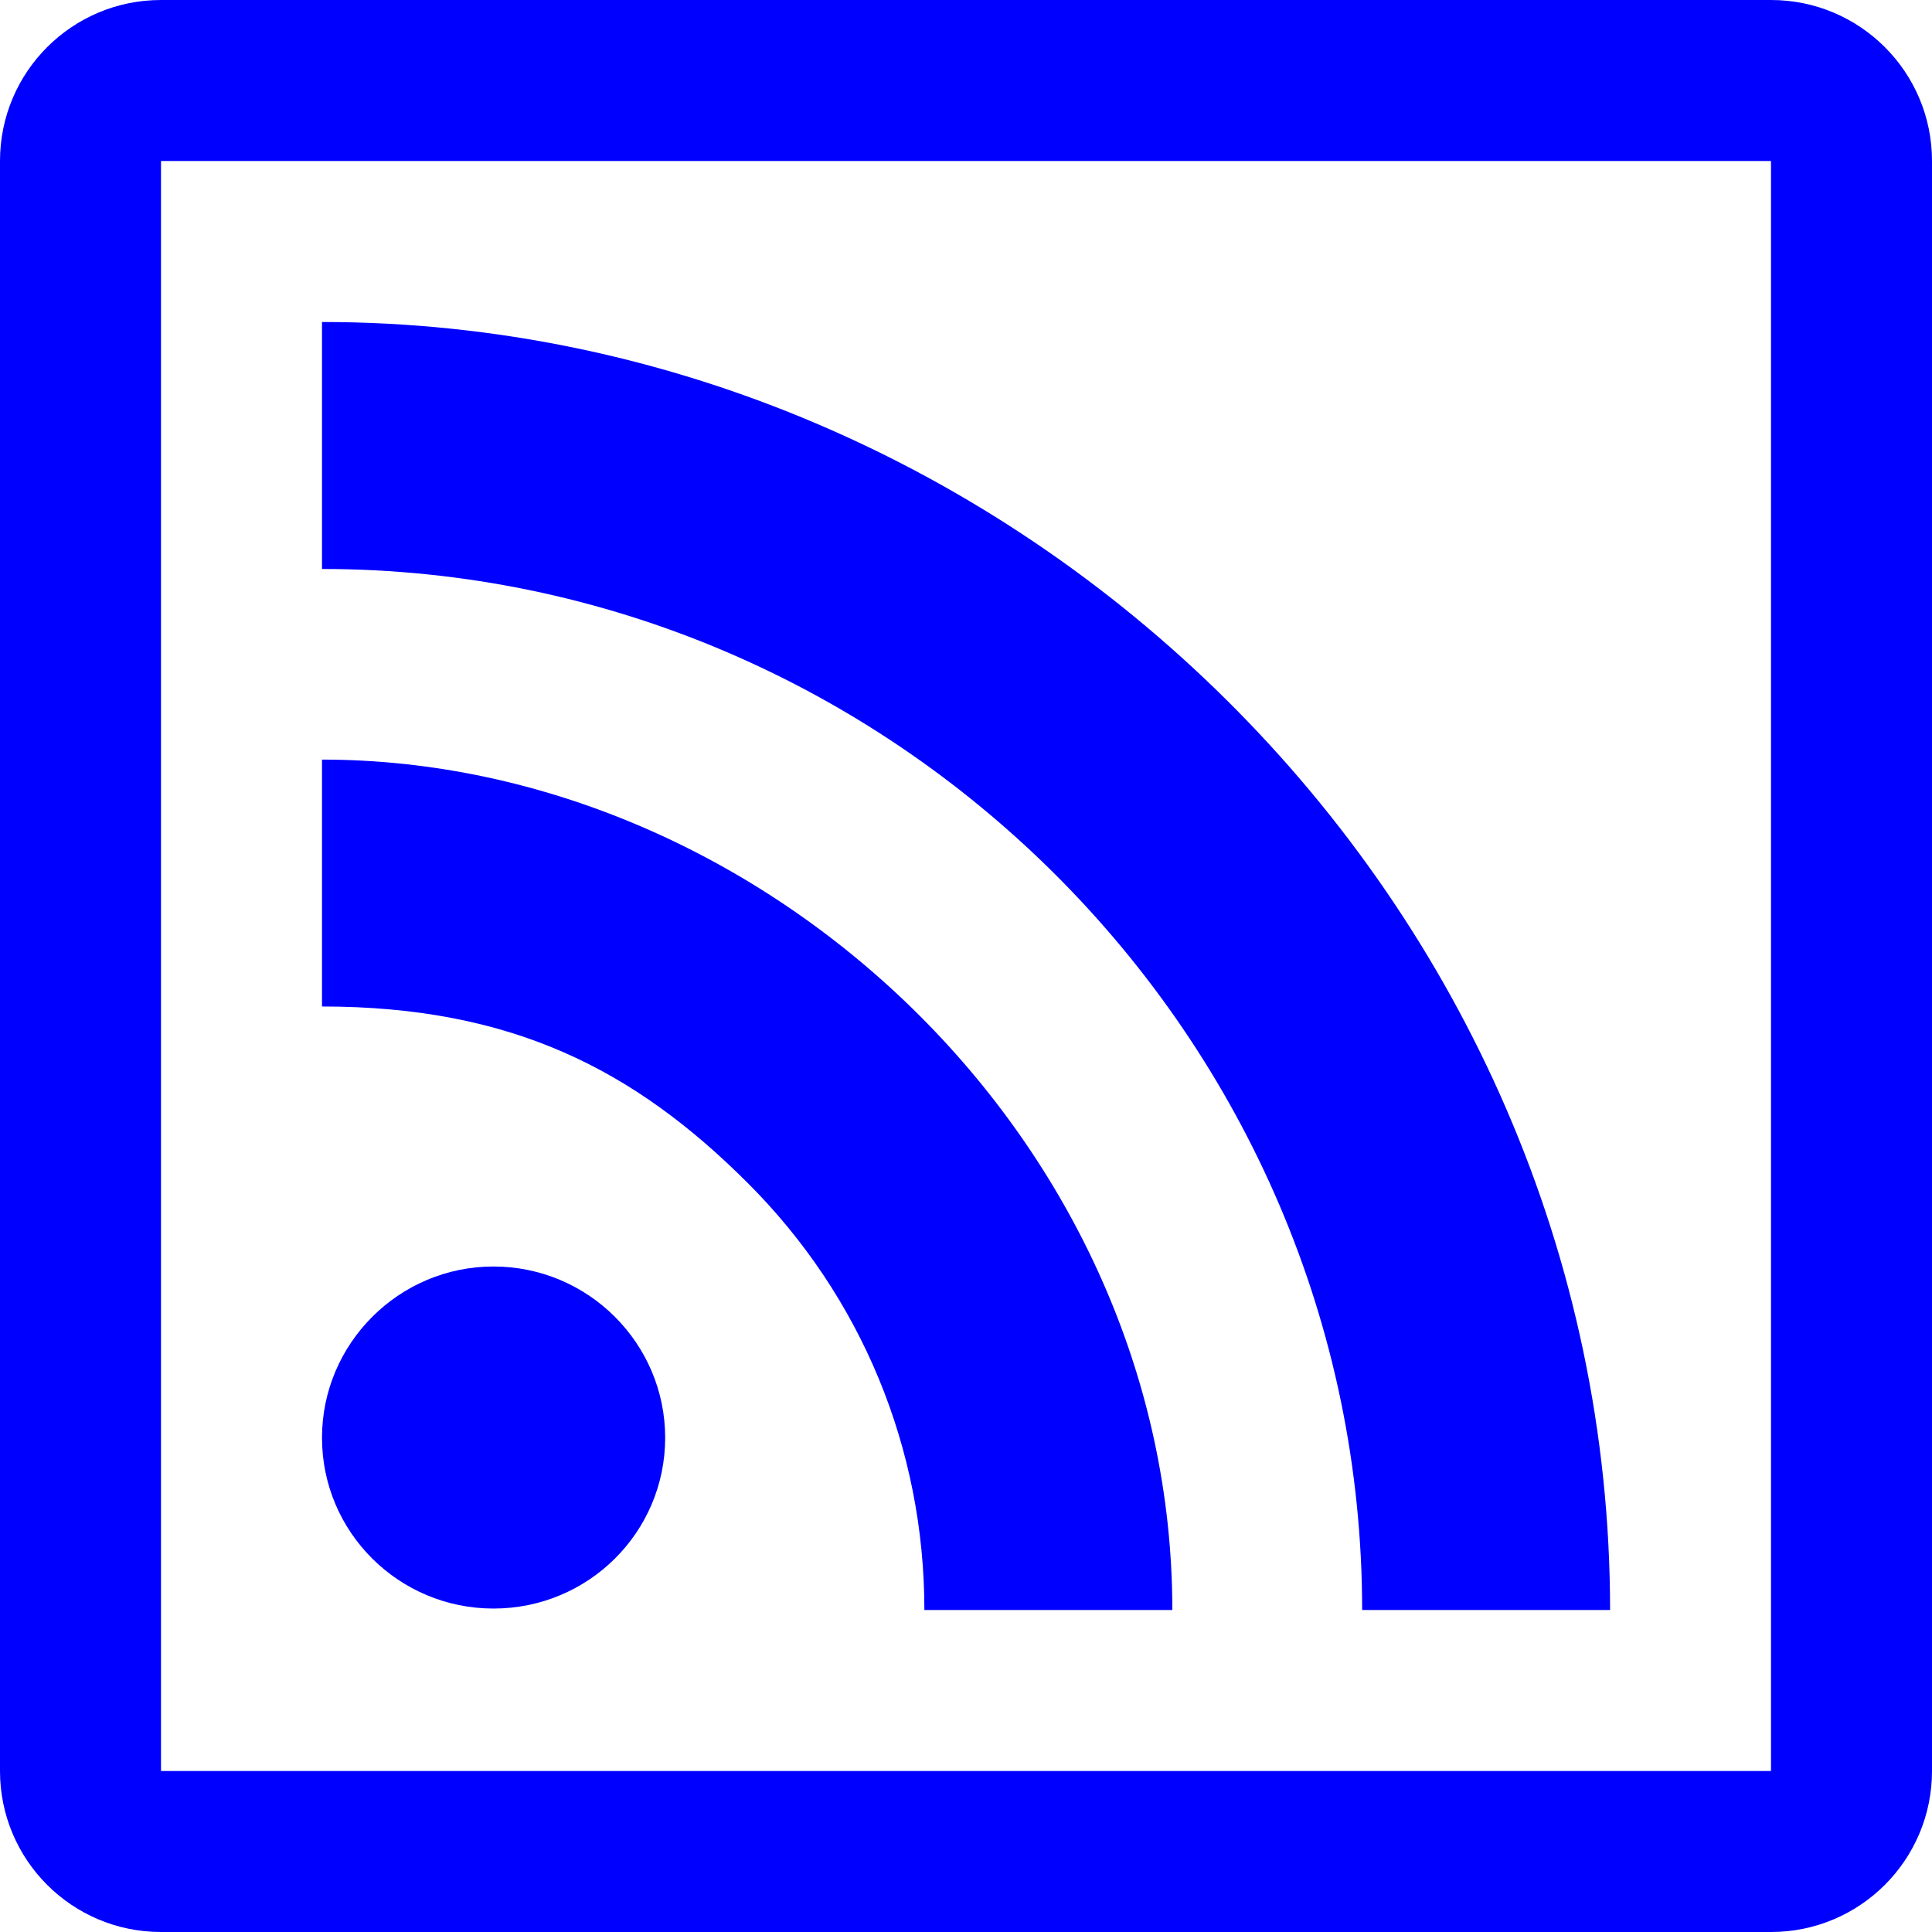
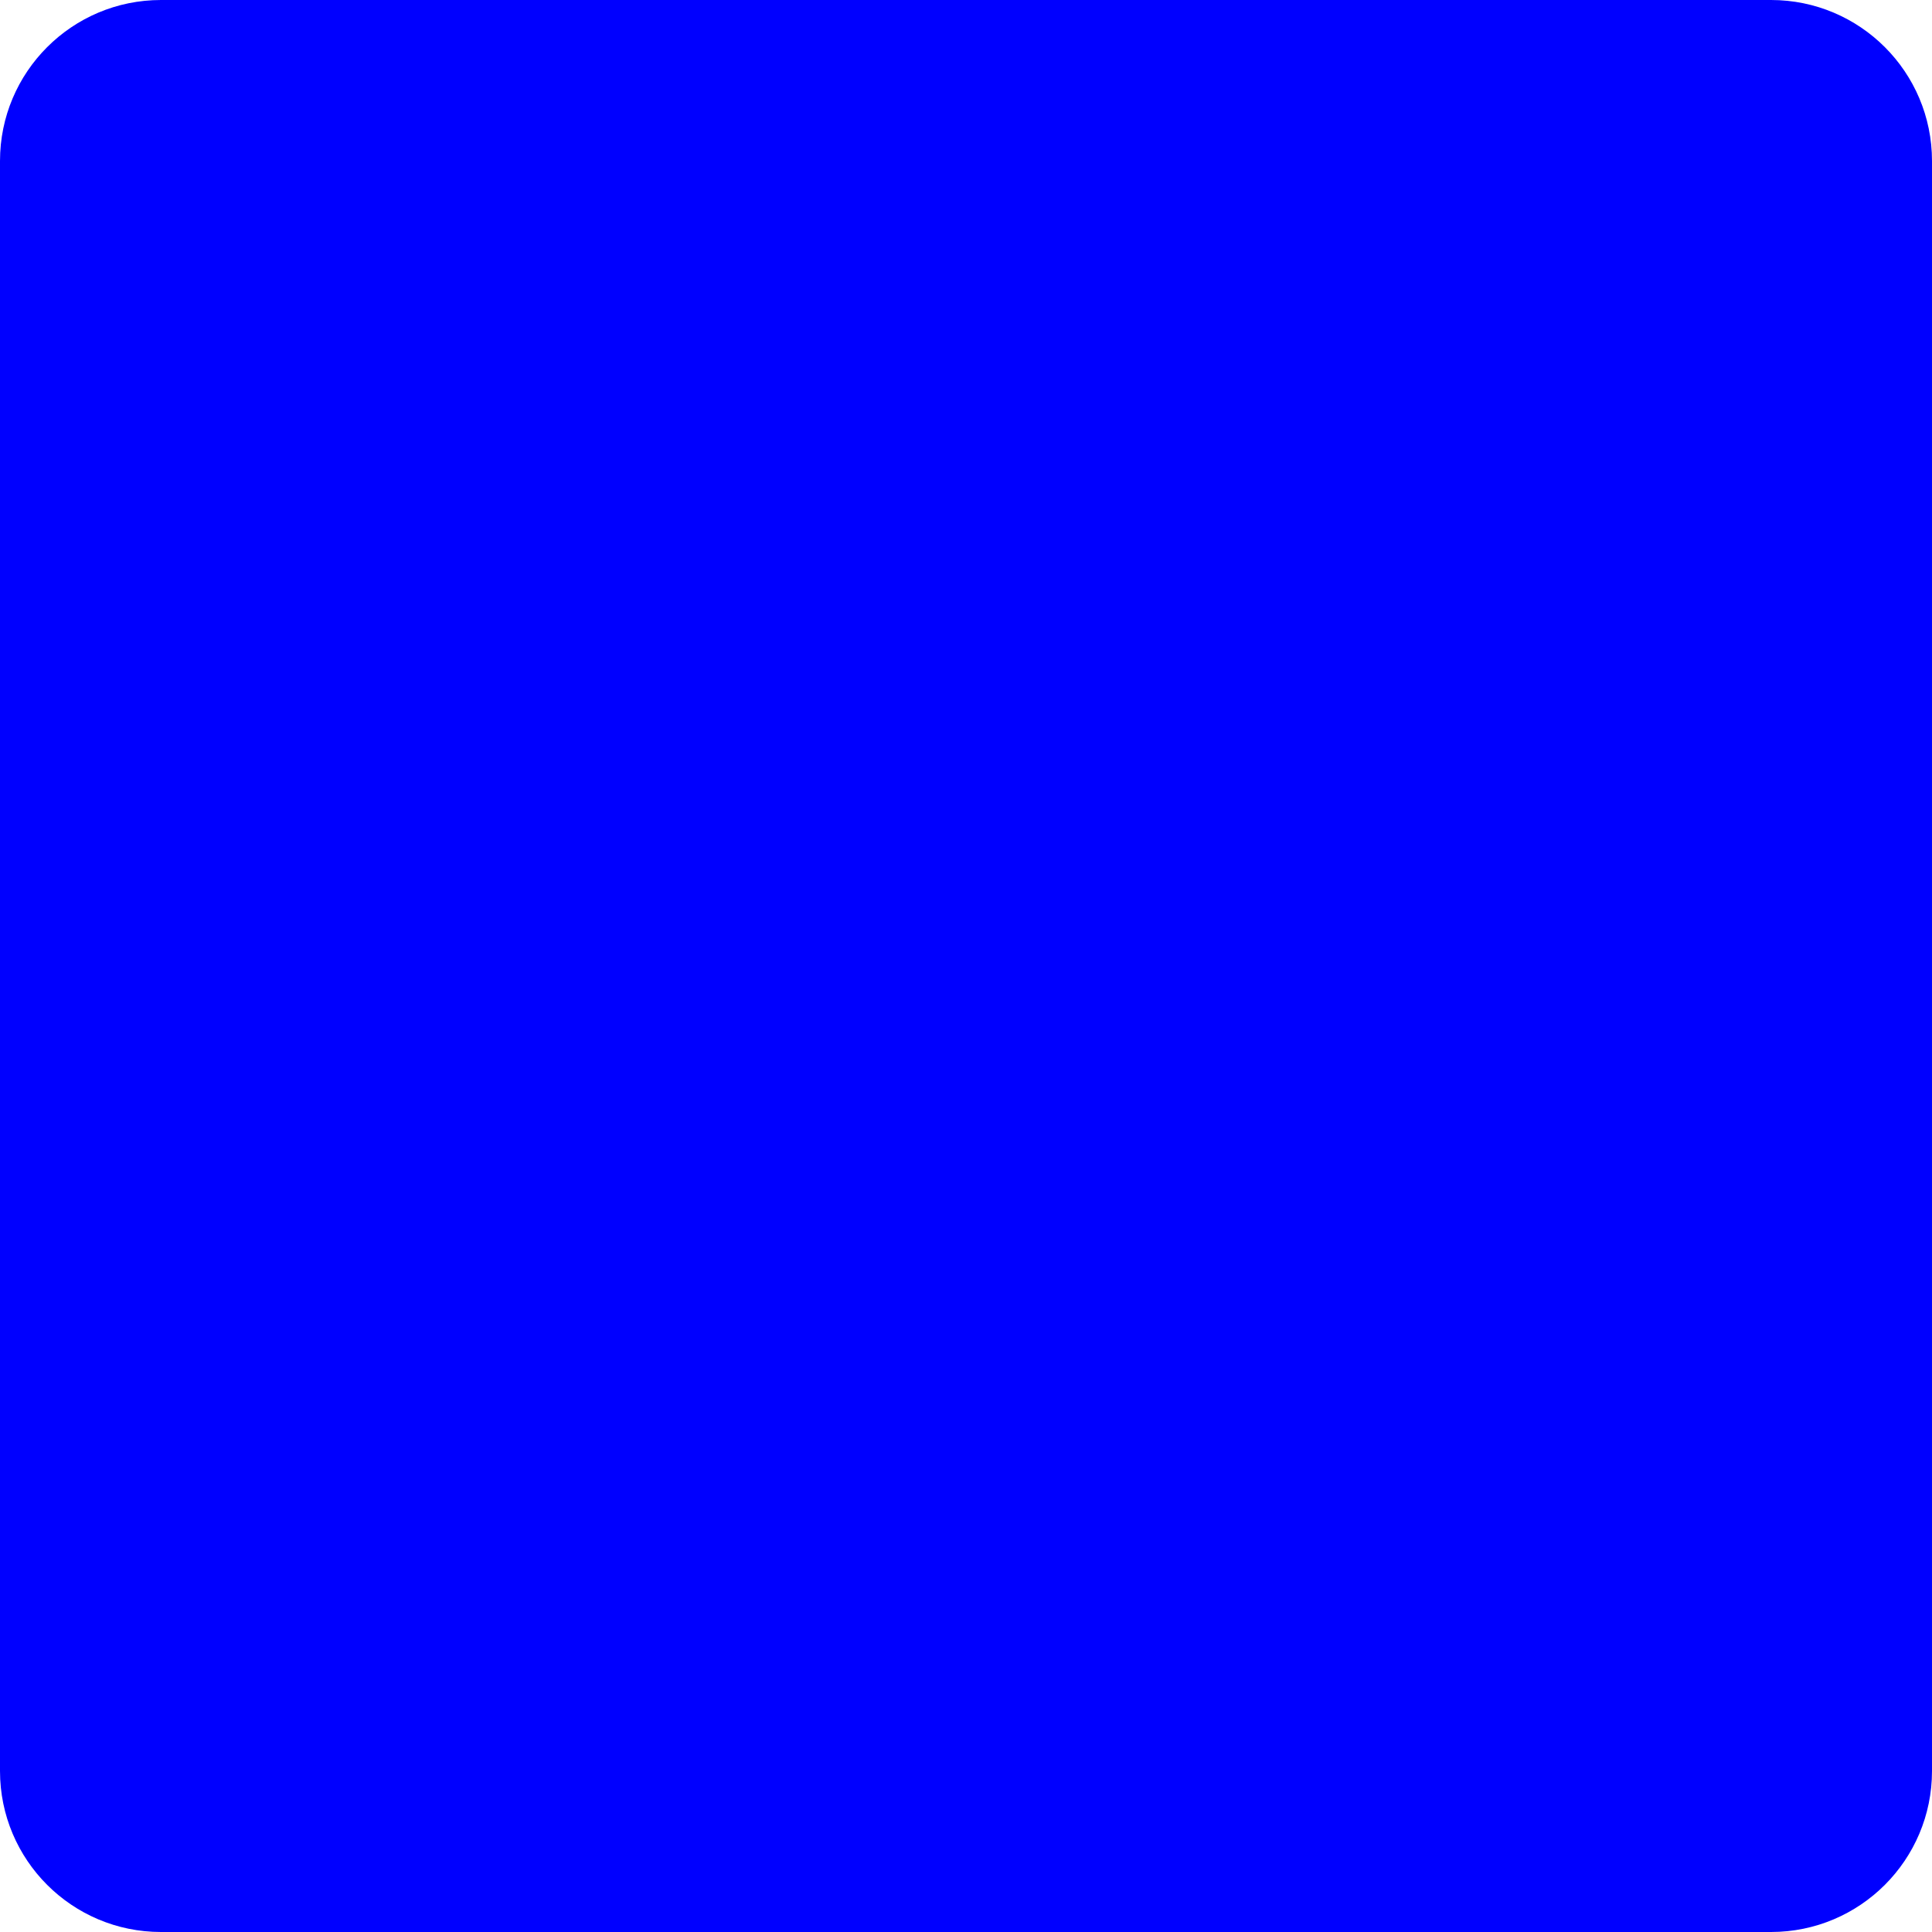
<svg xmlns="http://www.w3.org/2000/svg" width="24" height="24" viewBox="0 0 24 24" fill="none">
  <path d="M20.001 20C20.001 11.18 12.622 4 4 4V7.068C11.055 7.068 16.921 12.87 16.921 20H20.001Z" fill="#0000FF" />
  <path d="M14.563 20H11.483C11.483 17.995 10.703 16.109 9.29 14.697C7.876 13.283 6.352 12.503 4 12.503V9.436C9.487 9.436 14.563 14.174 14.563 20Z" fill="#0000FF" />
  <path d="M6.13 15.733C7.309 15.733 8.263 16.691 8.263 17.86C8.263 19.034 7.309 19.982 6.13 19.982C4.955 19.982 4 19.034 4 17.86C4 16.691 4.955 15.733 6.13 15.733Z" fill="#0000FF" />
-   <path fill-rule="evenodd" clip-rule="evenodd" d="M0 2C0 0.895 0.895 0 2 0H22C23.105 0 24 0.895 24 2V22C24 23.105 23.105 24 22 24H2C0.895 24 0 23.105 0 22V2ZM2 2H22V22H2V2Z" fill="#0000FF" />
+   <path fillRule="evenodd" clipRule="evenodd" d="M0 2C0 0.895 0.895 0 2 0H22C23.105 0 24 0.895 24 2V22C24 23.105 23.105 24 22 24H2C0.895 24 0 23.105 0 22V2ZM2 2H22V22H2V2Z" fill="#0000FF" />
</svg>
